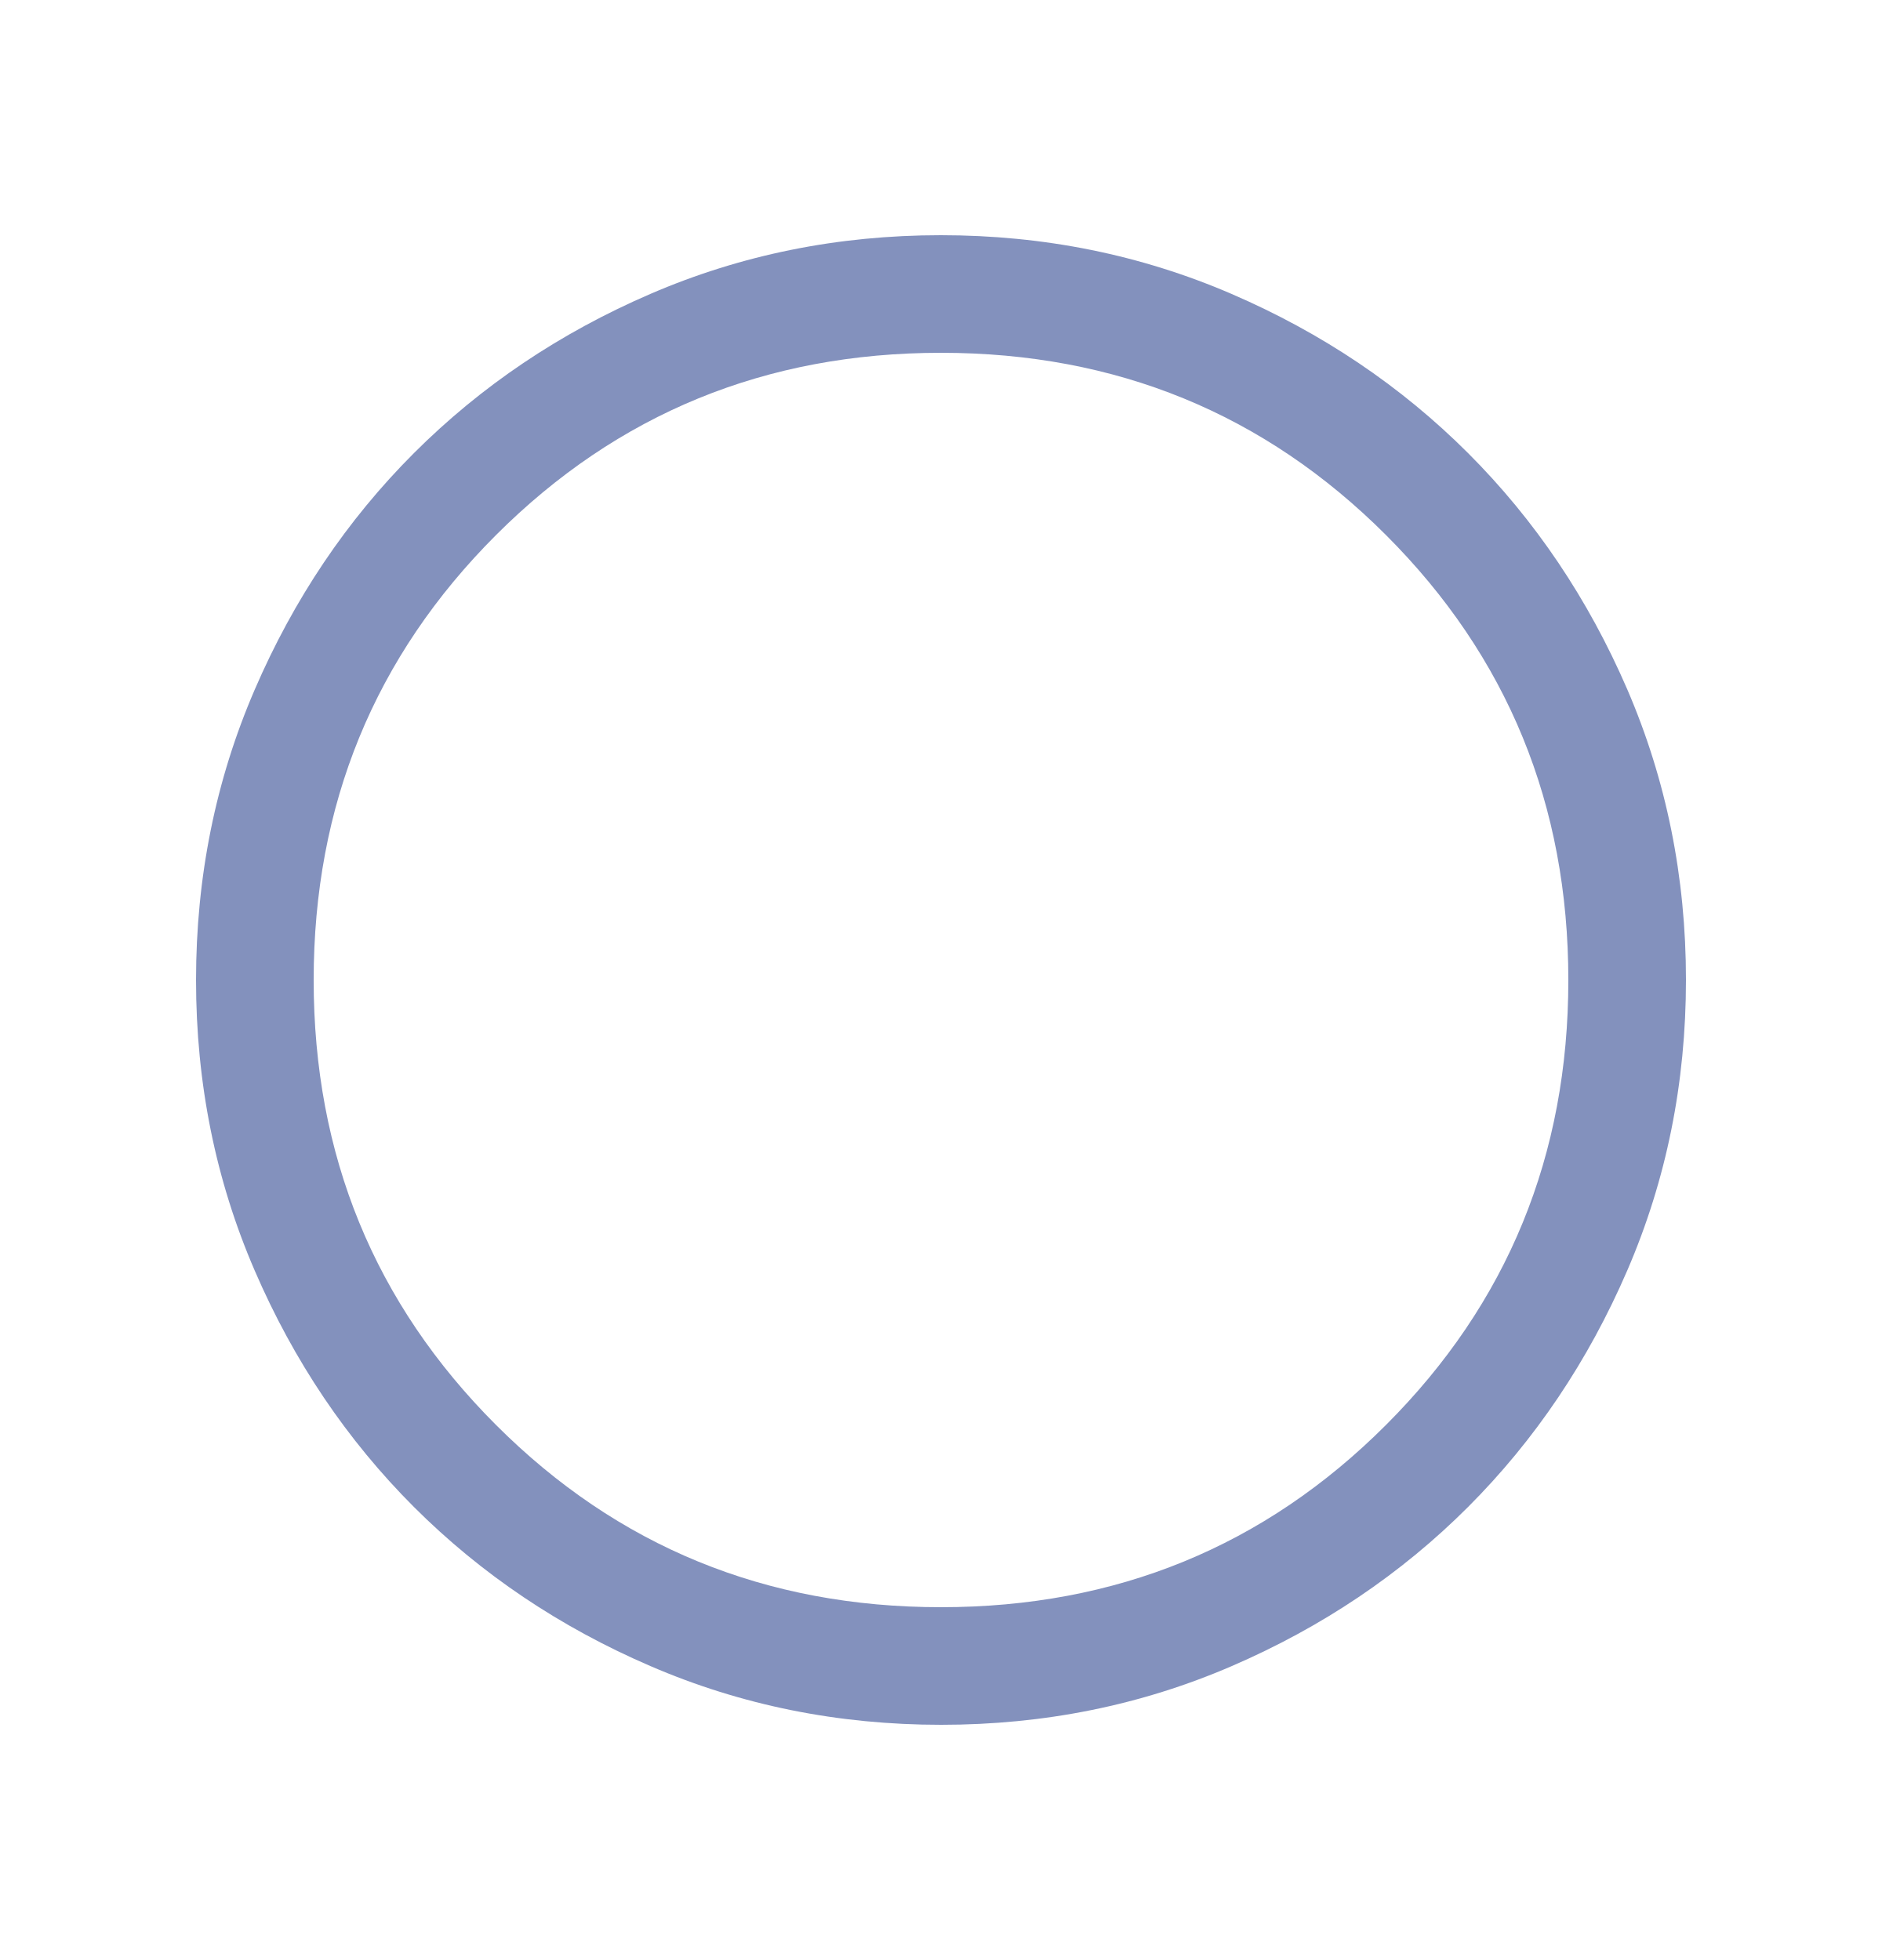
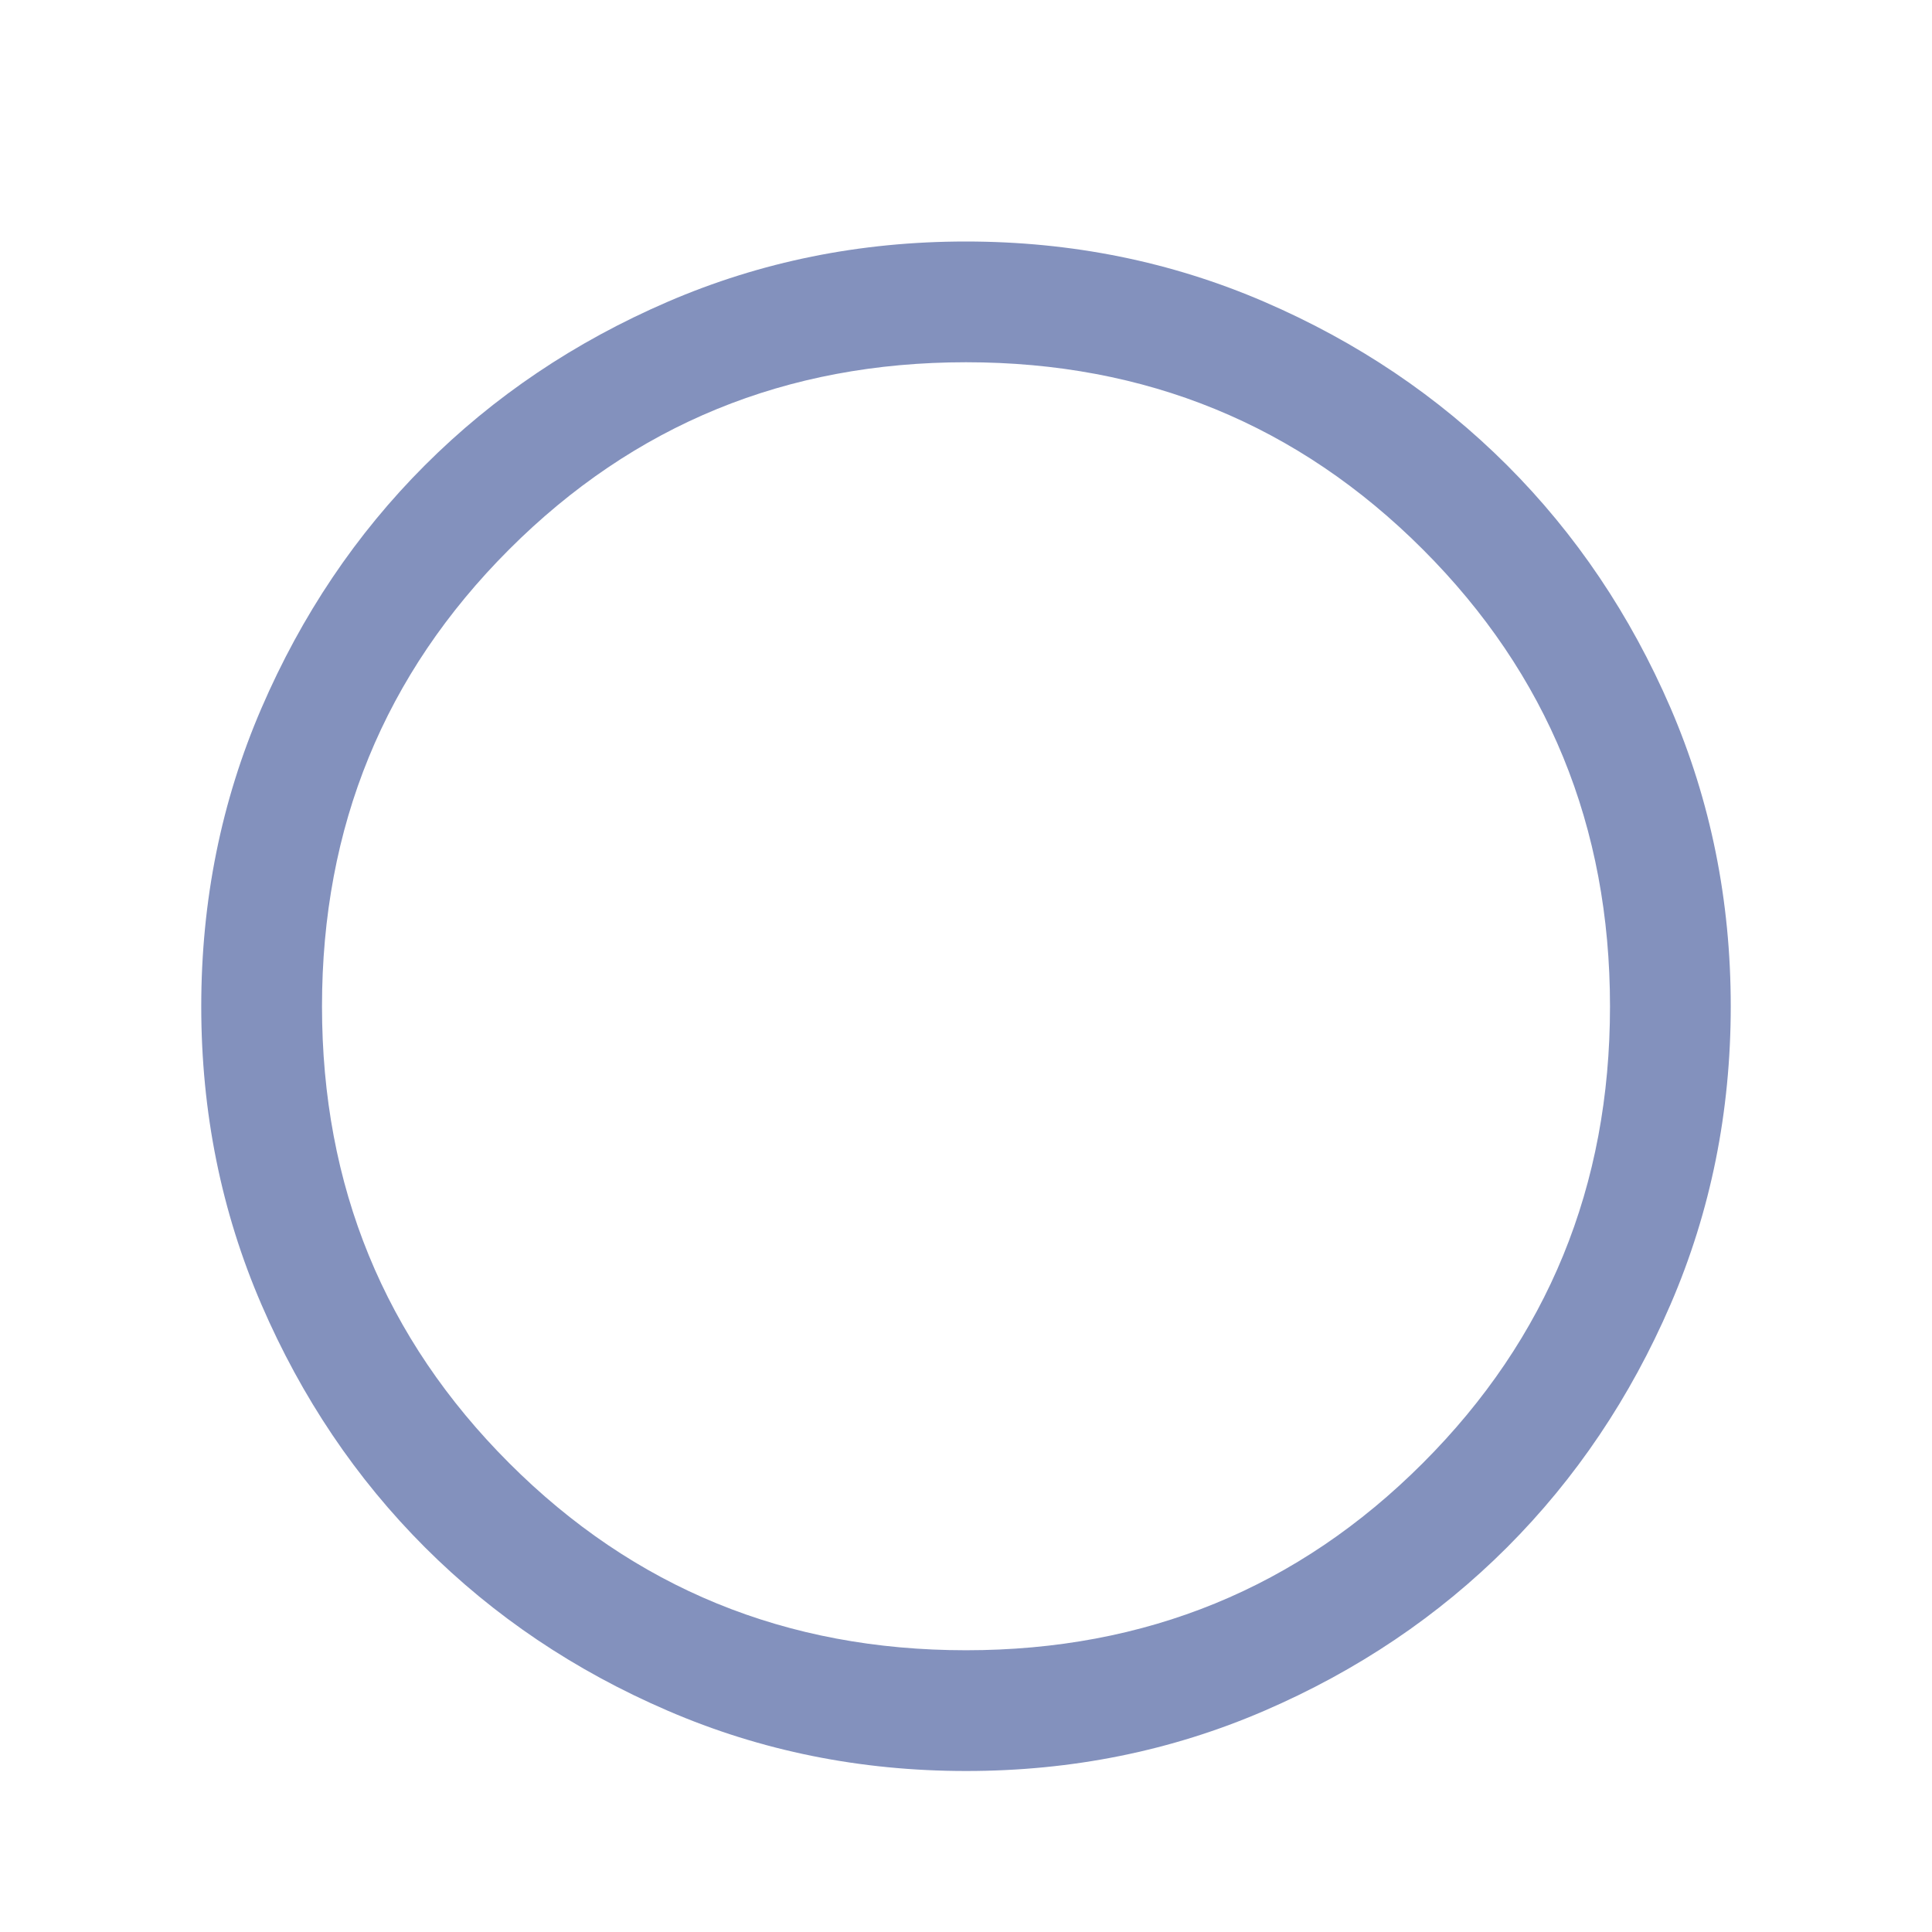
- <svg xmlns="http://www.w3.org/2000/svg" width="24" height="25" viewBox="0 0 24 25" fill="none">
-   <mask id="mask0_4307_163005" style="mask-type:alpha" maskUnits="userSpaceOnUse" x="0" y="0" width="24" height="25">
+ <svg xmlns="http://www.w3.org/2000/svg" width="24" height="24" viewBox="0 0 24 24" fill="none">
+   <mask id="mask0_4307_163005" style="mask-type:alpha" maskUnits="userSpaceOnUse" x="0" y="0" width="24" height="24">
    <rect y="0.5" width="24" height="24" fill="#D9D9D9" />
  </mask>
  <g mask="url(#mask0_4307_163005)">
    <path d="M12.002 22C10.688 22 9.453 21.751 8.297 21.252C7.14 20.754 6.135 20.077 5.279 19.222C4.424 18.367 3.747 17.362 3.248 16.206C2.749 15.051 2.5 13.816 2.5 12.502C2.5 11.188 2.749 9.953 3.248 8.797C3.747 7.641 4.423 6.635 5.278 5.78C6.133 4.925 7.138 4.248 8.294 3.749C9.45 3.25 10.684 3 11.998 3C13.312 3 14.547 3.25 15.703 3.748C16.86 4.247 17.865 4.924 18.721 5.779C19.576 6.634 20.253 7.639 20.752 8.794C21.25 9.95 21.5 11.185 21.5 12.499C21.5 13.813 21.251 15.048 20.752 16.204C20.253 17.36 19.576 18.366 18.722 19.221C17.867 20.076 16.862 20.753 15.706 21.252C14.55 21.751 13.316 22 12.002 22ZM12 20.5C14.233 20.5 16.125 19.726 17.675 18.175C19.225 16.625 20 14.734 20 12.501C20 10.267 19.225 8.375 17.675 6.825C16.125 5.275 14.233 4.5 12 4.5C9.767 4.5 7.875 5.275 6.325 6.825C4.775 8.375 4 10.267 4 12.501C4 14.734 4.775 16.625 6.325 18.175C7.875 19.726 9.767 20.5 12 20.5Z" fill="#8391BD" />
  </g>
</svg>
